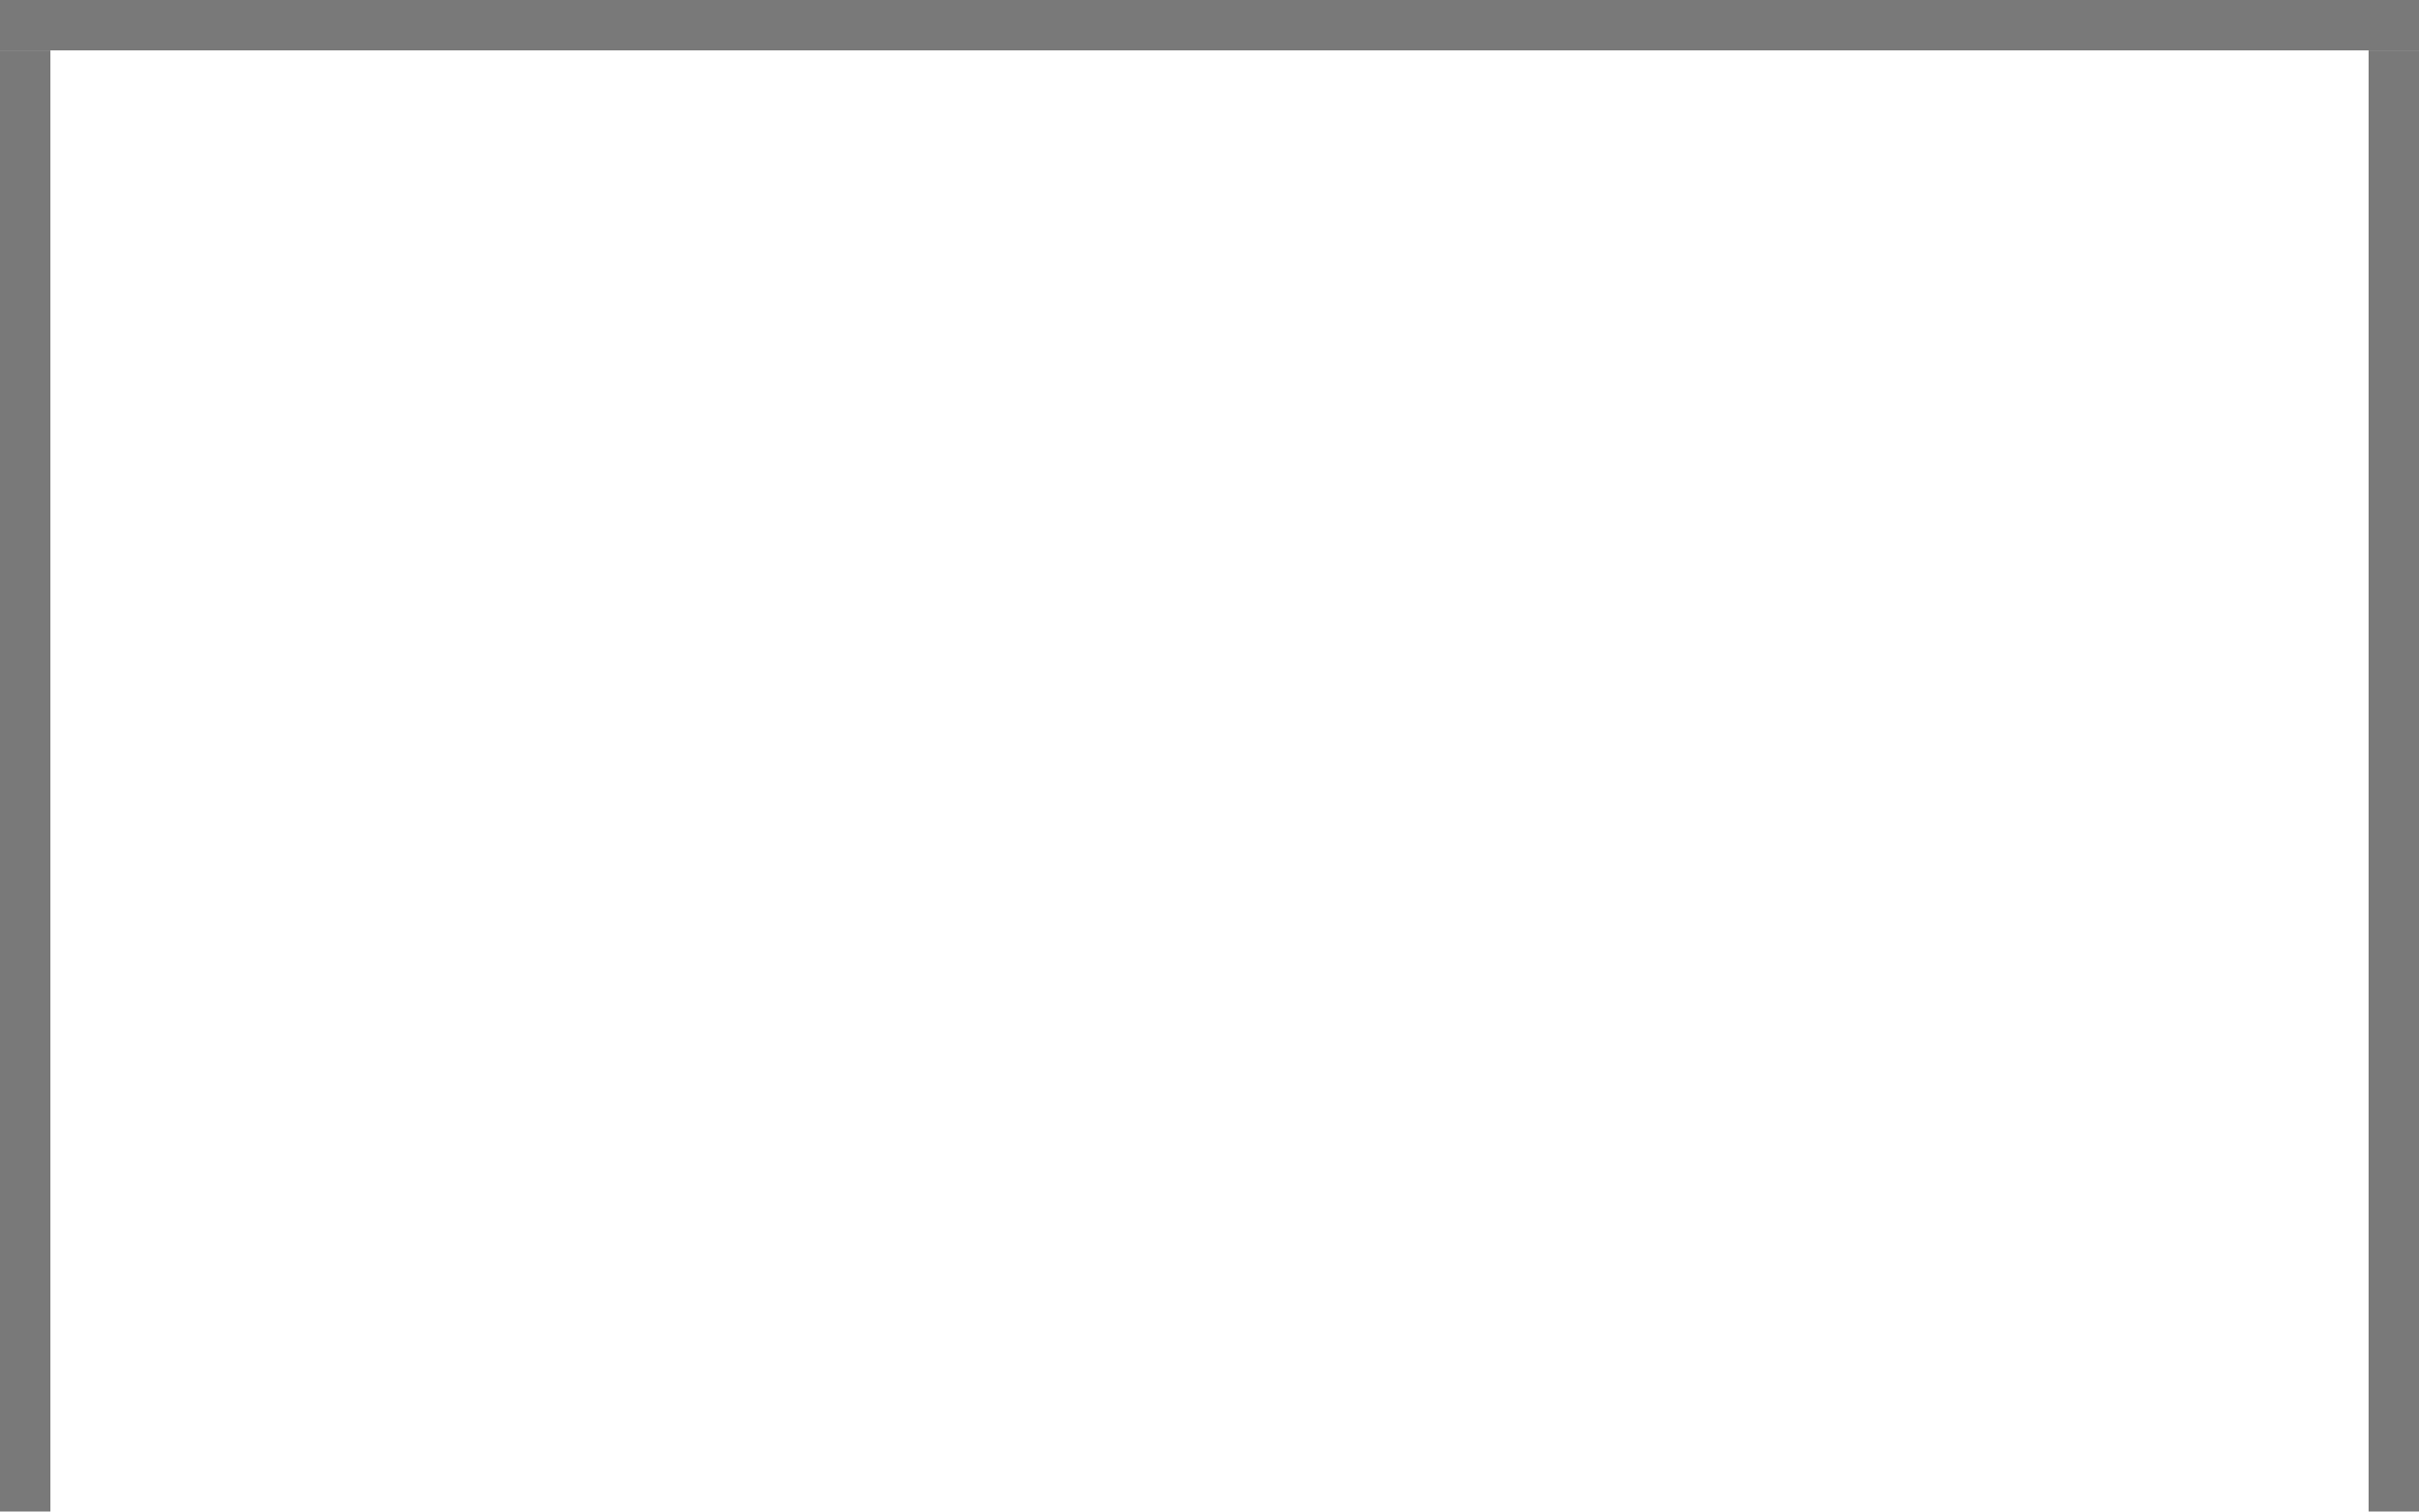
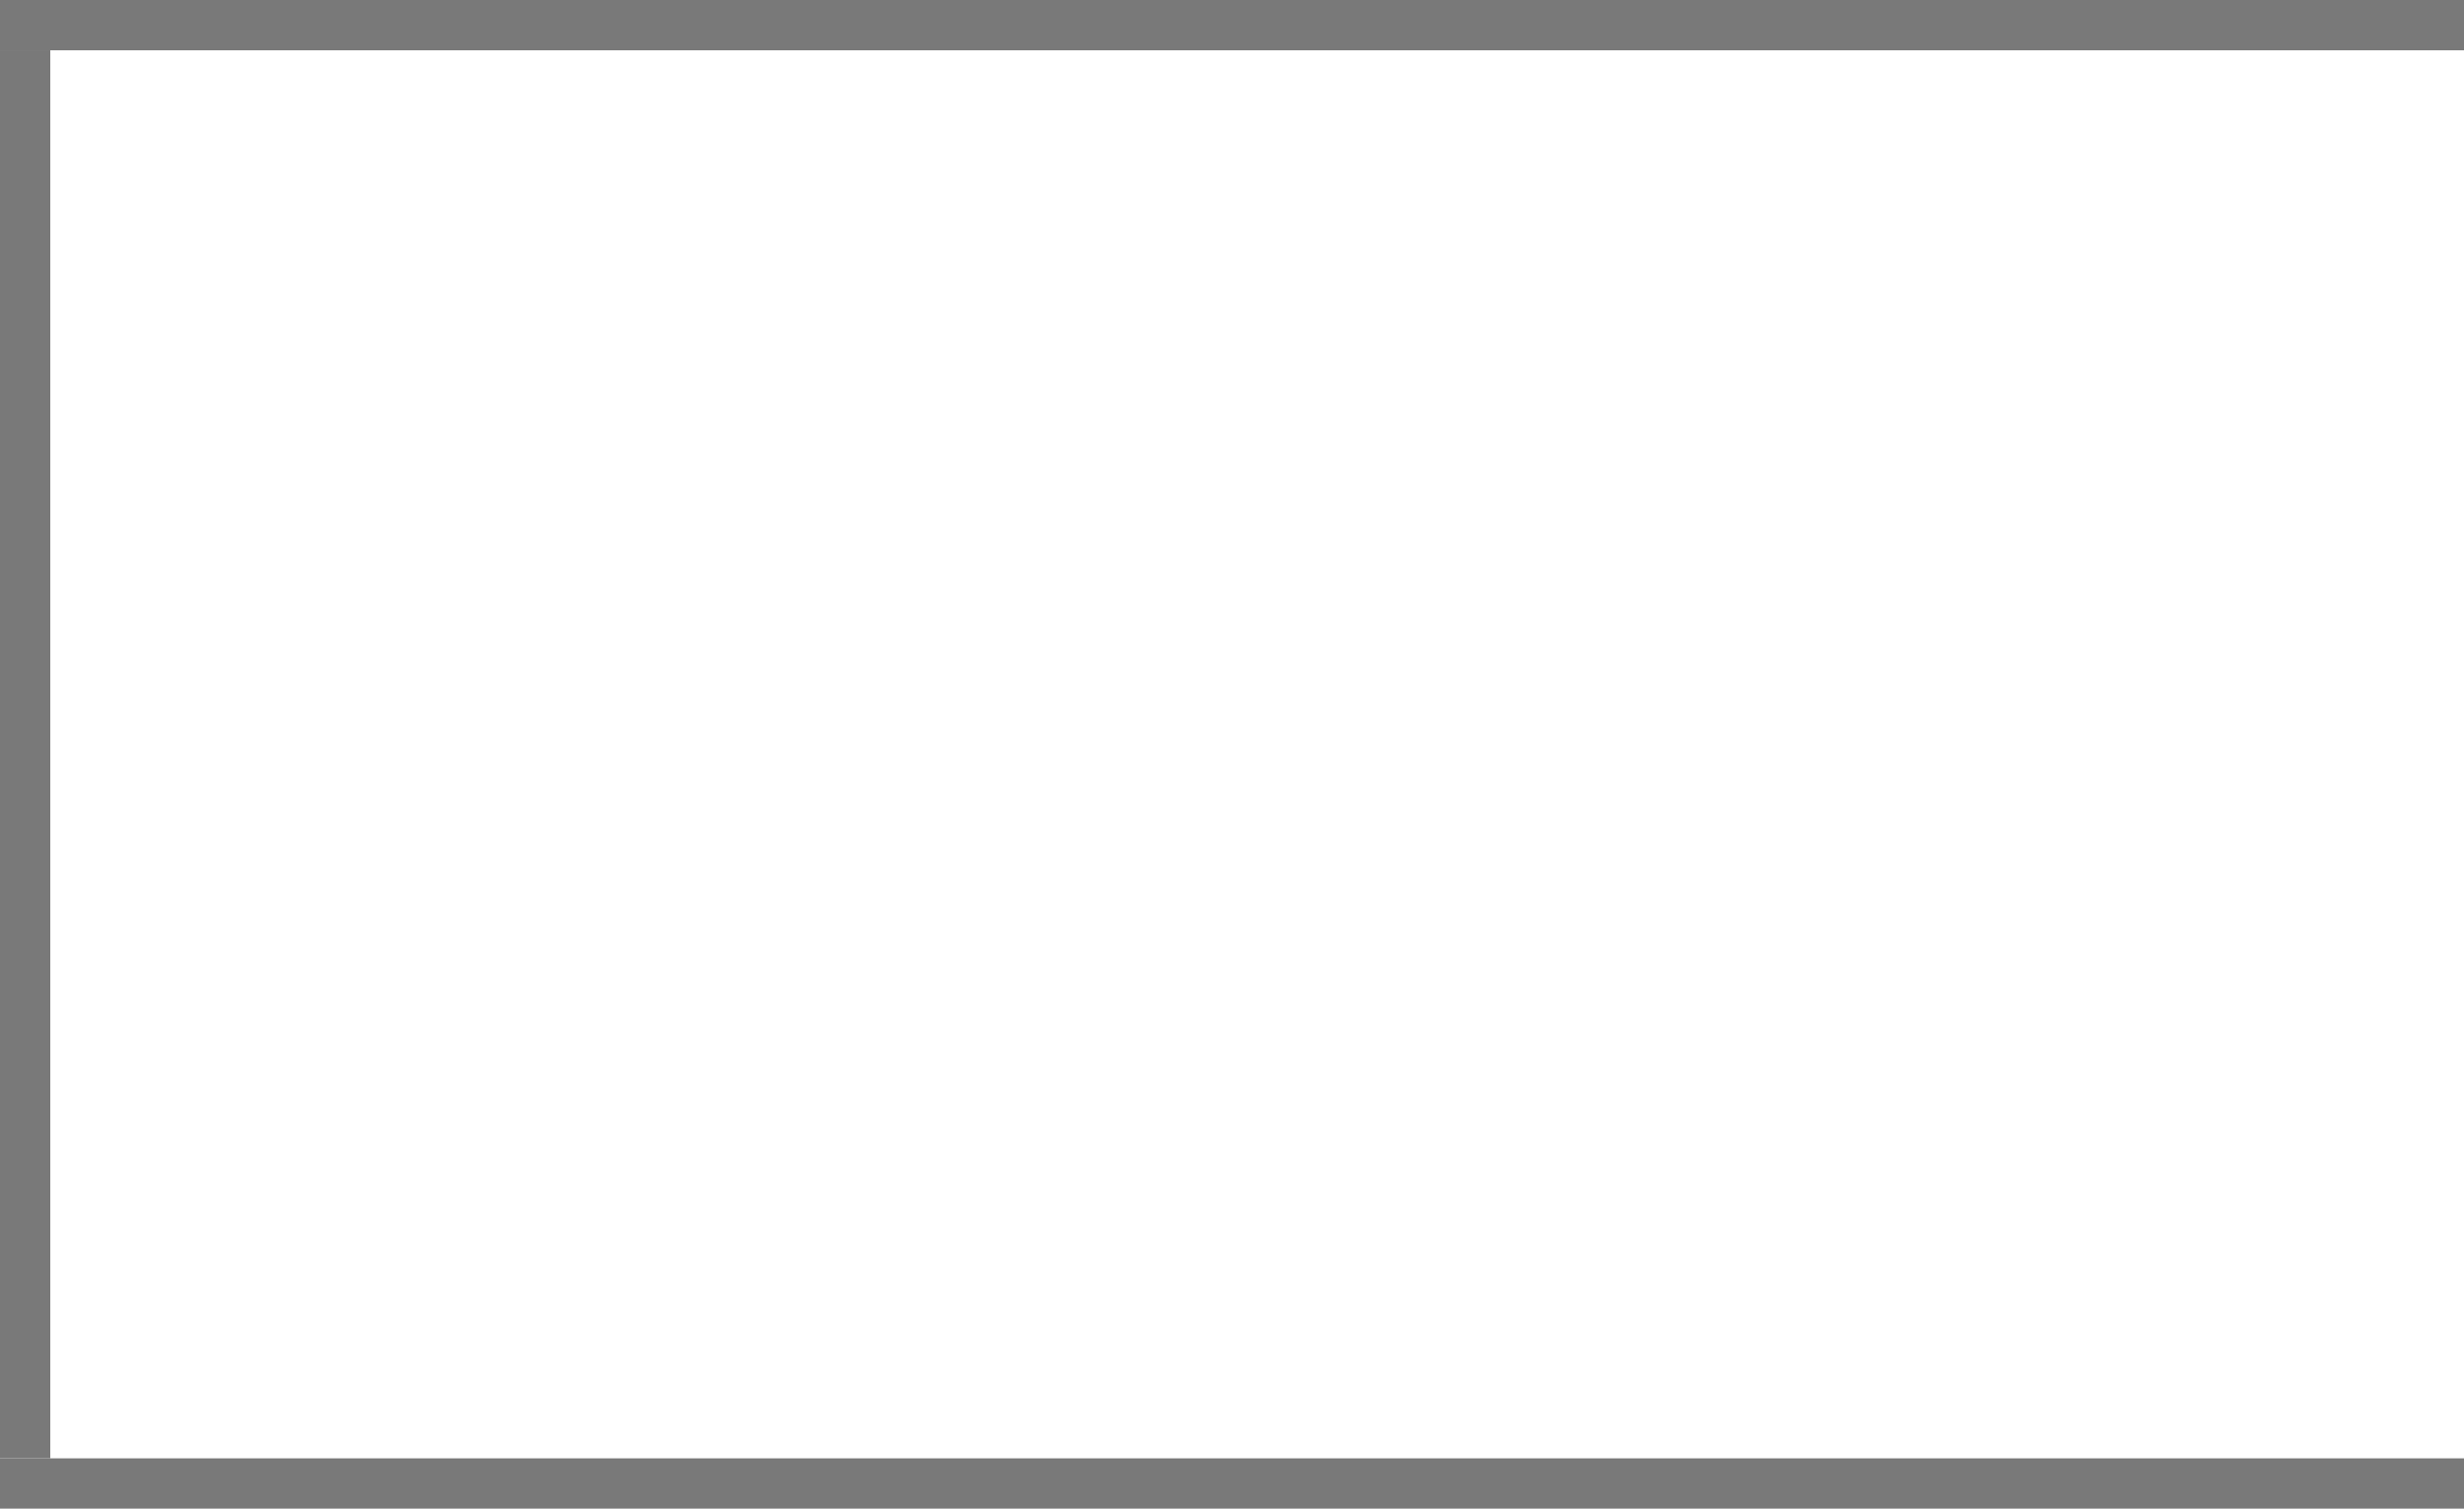
- <svg xmlns="http://www.w3.org/2000/svg" version="1.1" width="48px" height="30px" viewBox="339 244 48 30">
-   <path d="M 1 1  L 47 1  L 47 30  L 1 30  L 1 1  Z " fill-rule="nonzero" fill="rgba(255, 255, 255, 1)" stroke="none" transform="matrix(1 0 0 1 339 244 )" class="fill" />
-   <path d="M 0.5 1  L 0.5 30  " stroke-width="1" stroke-dasharray="0" stroke="rgba(121, 121, 121, 1)" fill="none" transform="matrix(1 0 0 1 339 244 )" class="stroke" />
-   <path d="M 0 0.5  L 48 0.5  " stroke-width="1" stroke-dasharray="0" stroke="rgba(121, 121, 121, 1)" fill="none" transform="matrix(1 0 0 1 339 244 )" class="stroke" />
-   <path d="M 47.5 1  L 47.5 30  " stroke-width="1" stroke-dasharray="0" stroke="rgba(121, 121, 121, 1)" fill="none" transform="matrix(1 0 0 1 339 244 )" class="stroke" />
+ <svg xmlns="http://www.w3.org/2000/svg" version="1.1" width="49px" height="30px" viewBox="110 244 49 30">
+   <path d="M 1 1  L 49 1  L 49 29  L 1 29  L 1 1  Z " fill-rule="nonzero" fill="rgba(255, 255, 255, 1)" stroke="none" transform="matrix(1 0 0 1 110 244 )" class="fill" />
+   <path d="M 0.5 1  L 0.5 29  " stroke-width="1" stroke-dasharray="0" stroke="rgba(121, 121, 121, 1)" fill="none" transform="matrix(1 0 0 1 110 244 )" class="stroke" />
+   <path d="M 0 0.5  L 49 0.5  " stroke-width="1" stroke-dasharray="0" stroke="rgba(121, 121, 121, 1)" fill="none" transform="matrix(1 0 0 1 110 244 )" class="stroke" />
+   <path d="M 0 29.5  L 49 29.5  " stroke-width="1" stroke-dasharray="0" stroke="rgba(121, 121, 121, 1)" fill="none" transform="matrix(1 0 0 1 110 244 )" class="stroke" />
</svg>
